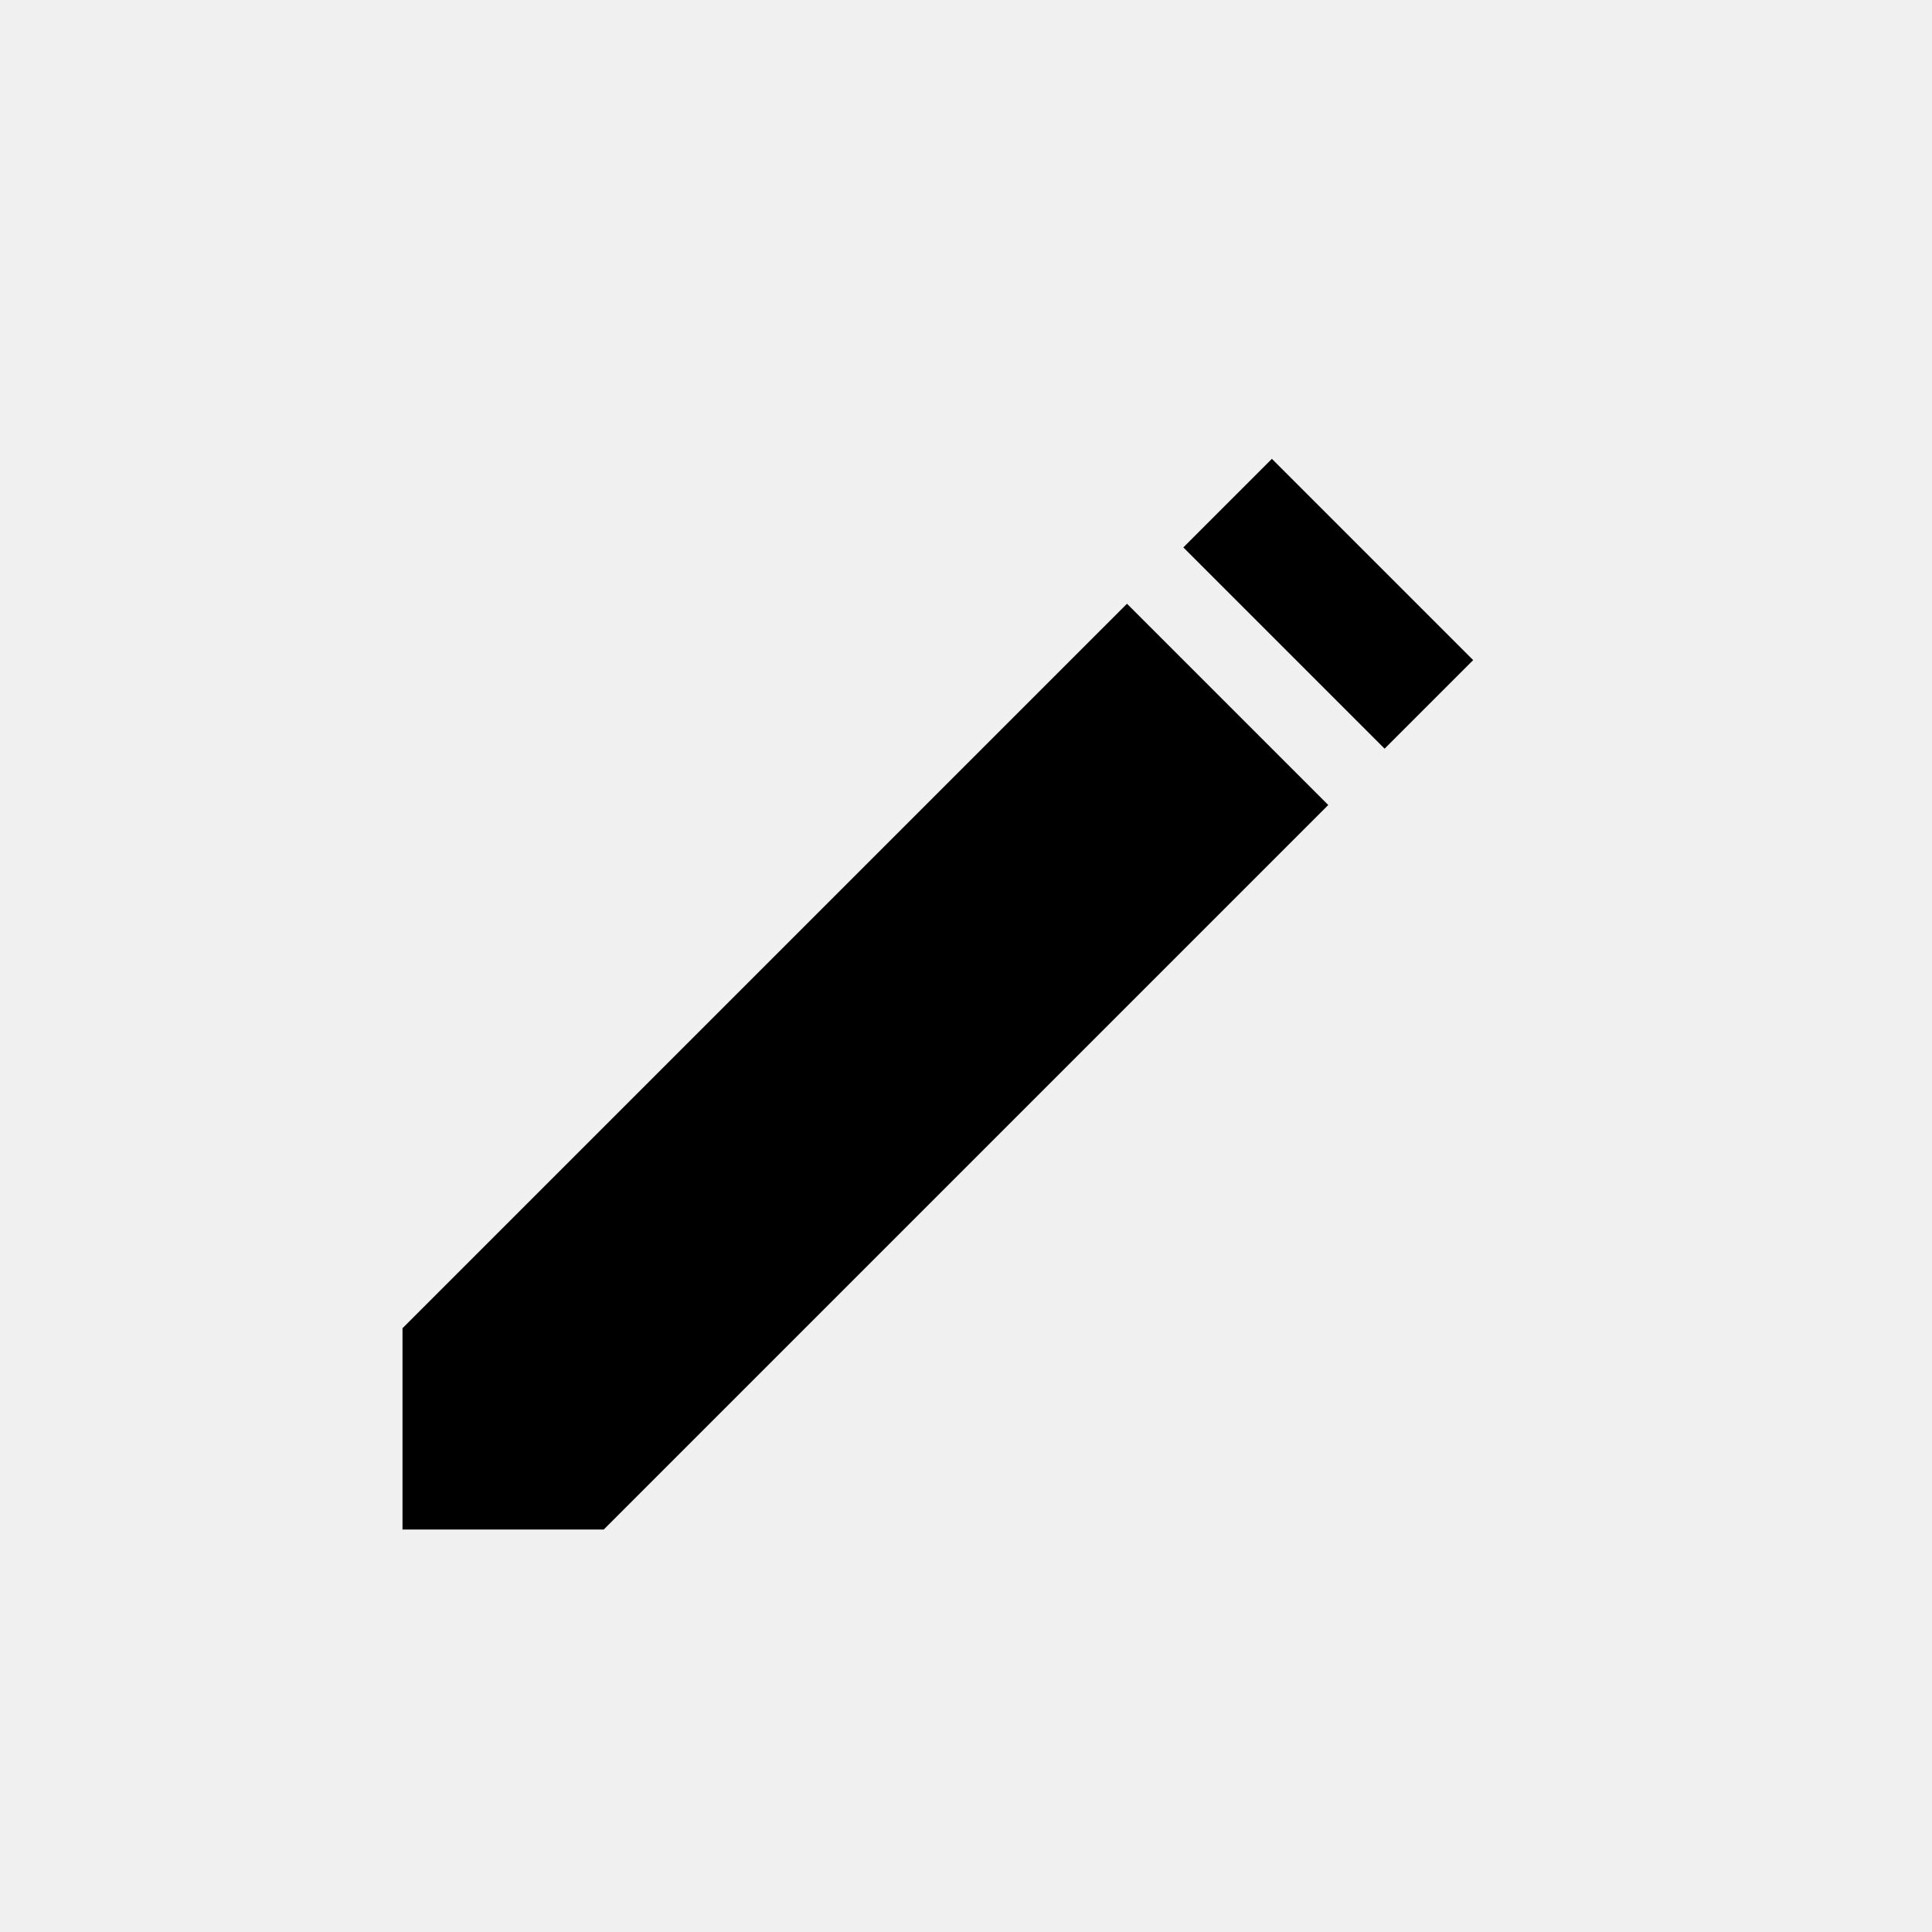
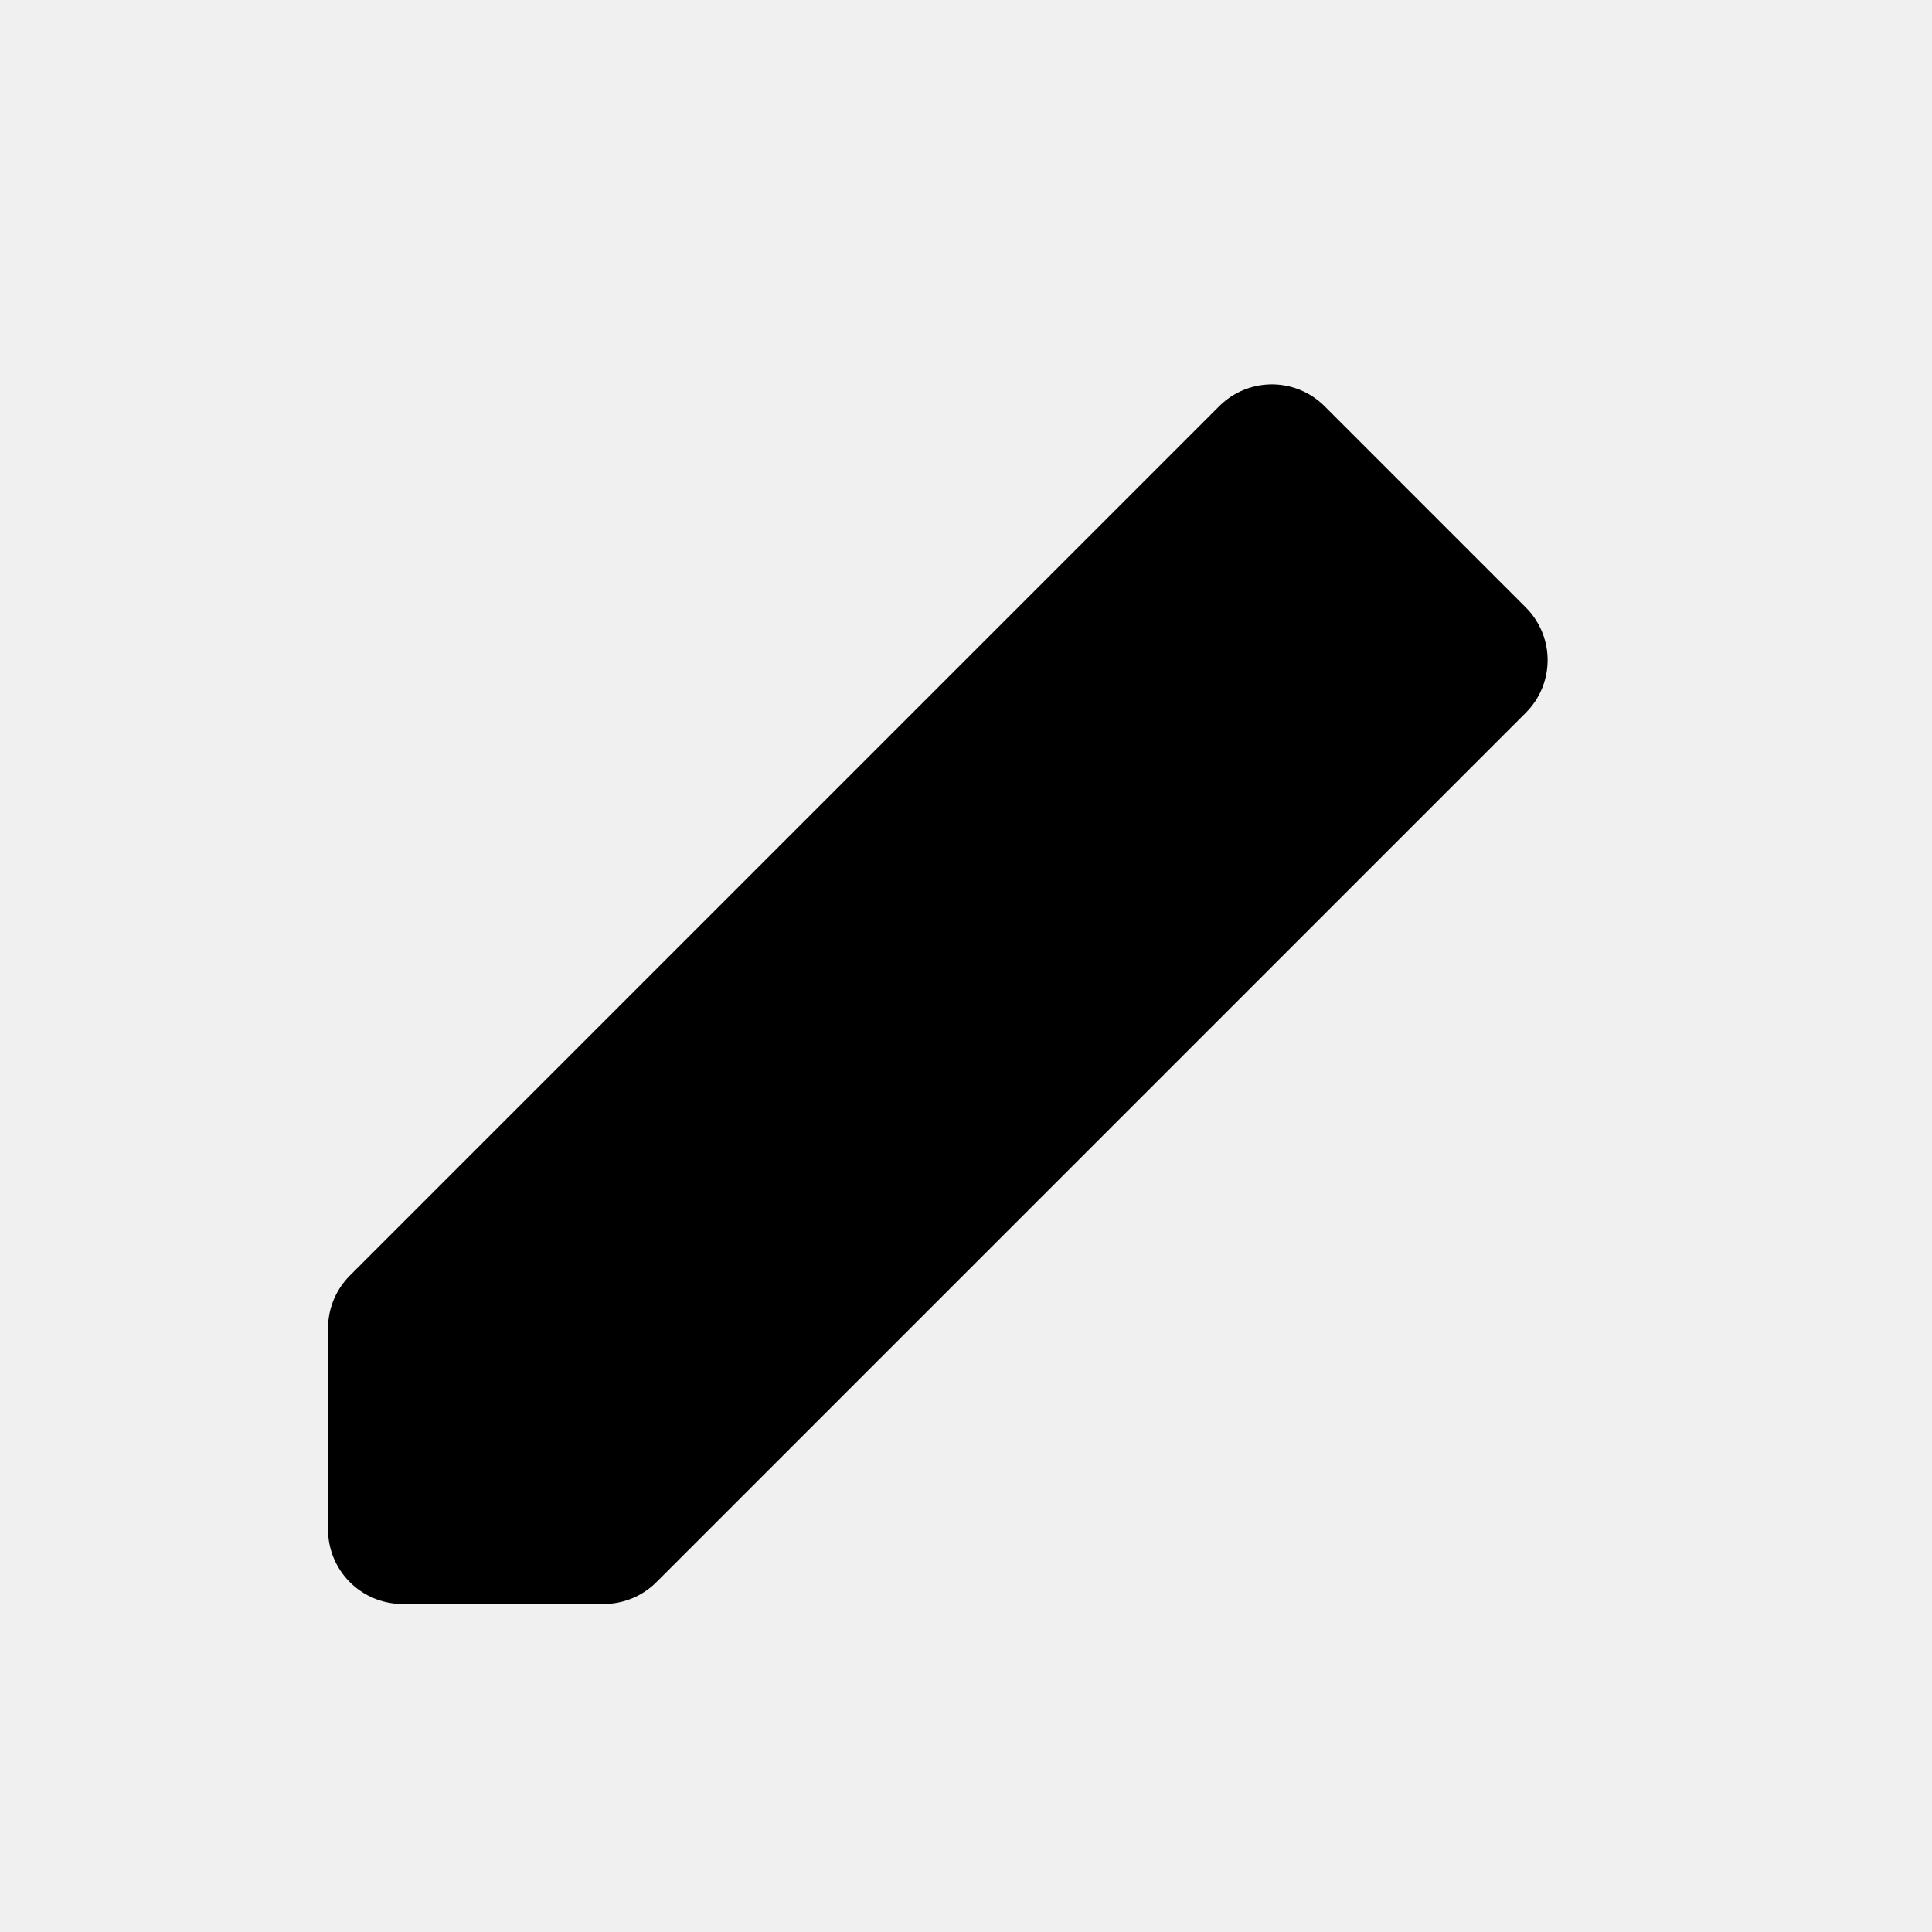
<svg xmlns="http://www.w3.org/2000/svg" viewBox="0 0 24 24" width="24" height="24" fill="none" aria-hidden="true">
-   <path d="M5 16.5 V19 H7.5 L17.2 9.3 L14.7 6.8 Z M15.8 5.7 L18.3 8.2 L16.5 10 L14 7.5 Z" fill="currentColor" />
+   <defs>
+     <mask id="editMask" maskUnits="userSpaceOnUse" x="0" y="0" width="24" height="24">
+       <path d="M5 16.5 V19 H7.5 L17.2 9.3 L14.7 6.8 Z M15.8 5.7 L18.3 8.2 L16.5 10 L14 7.5 Z" fill="#fff" stroke="#fff" stroke-width="1.85" stroke-linejoin="round" />
+     </mask>
+   </defs>
+   <rect width="24" height="24" fill="currentColor" mask="url(#editMask)" />
</svg>
